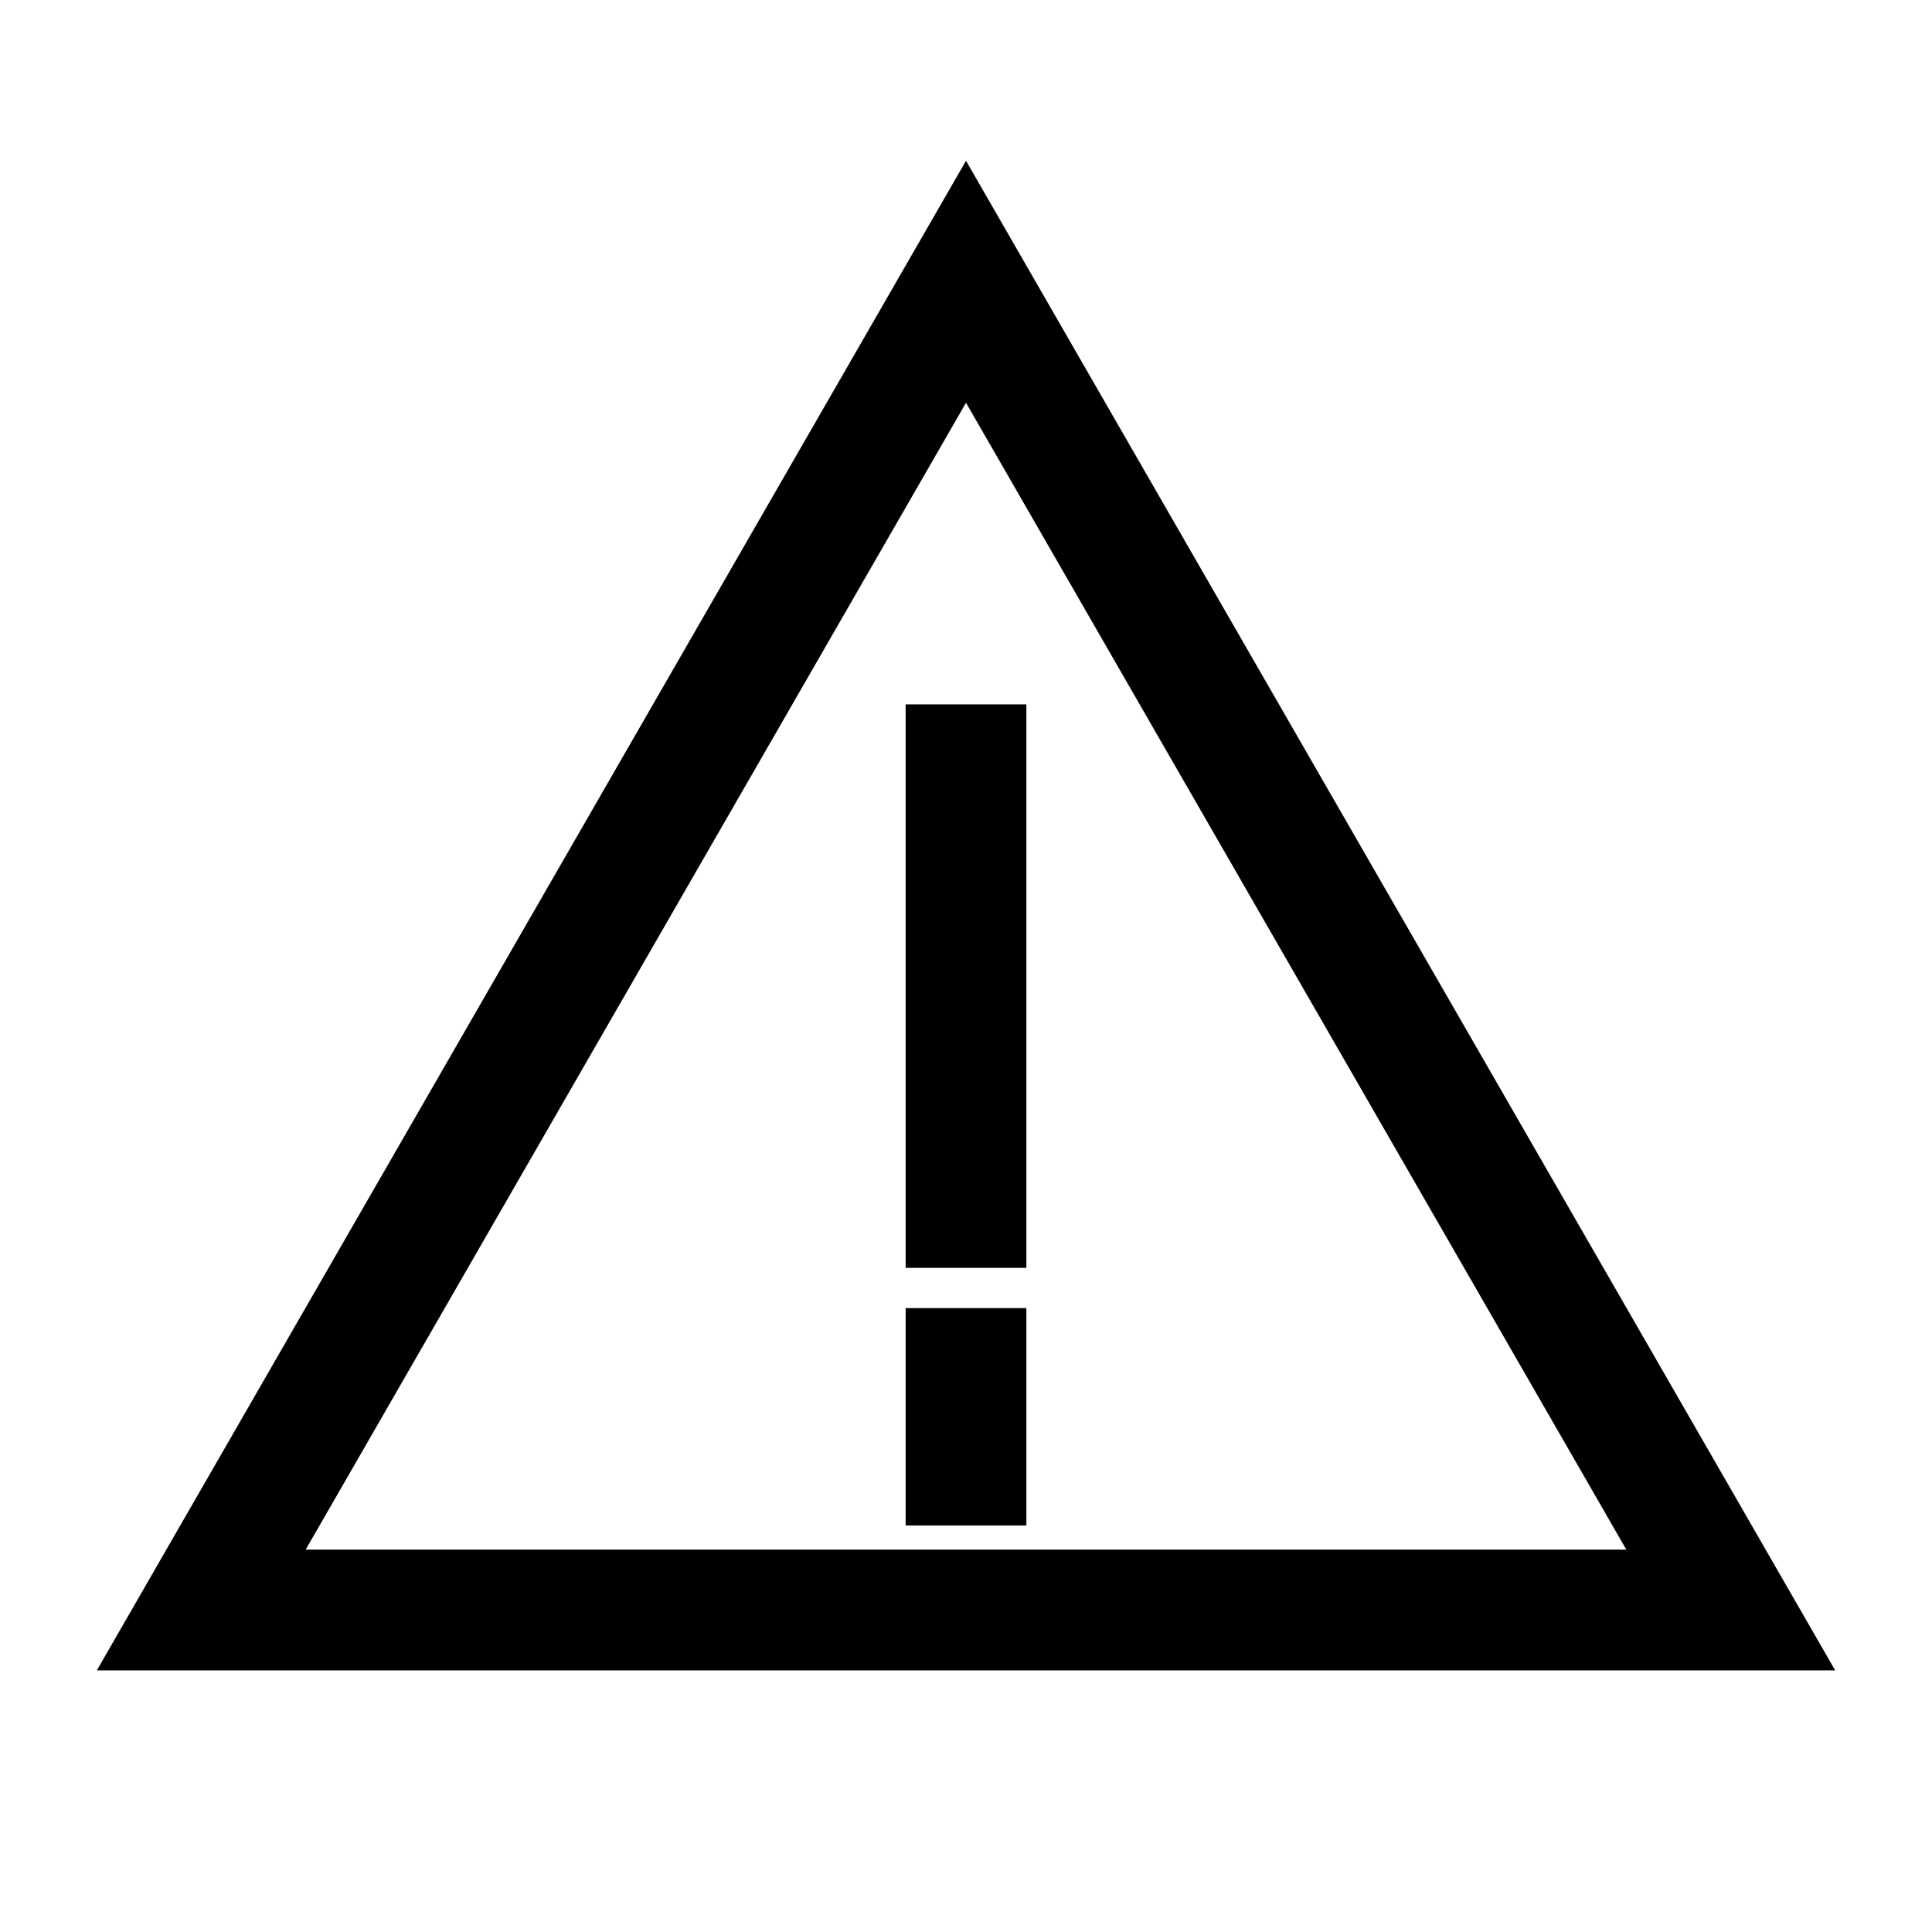
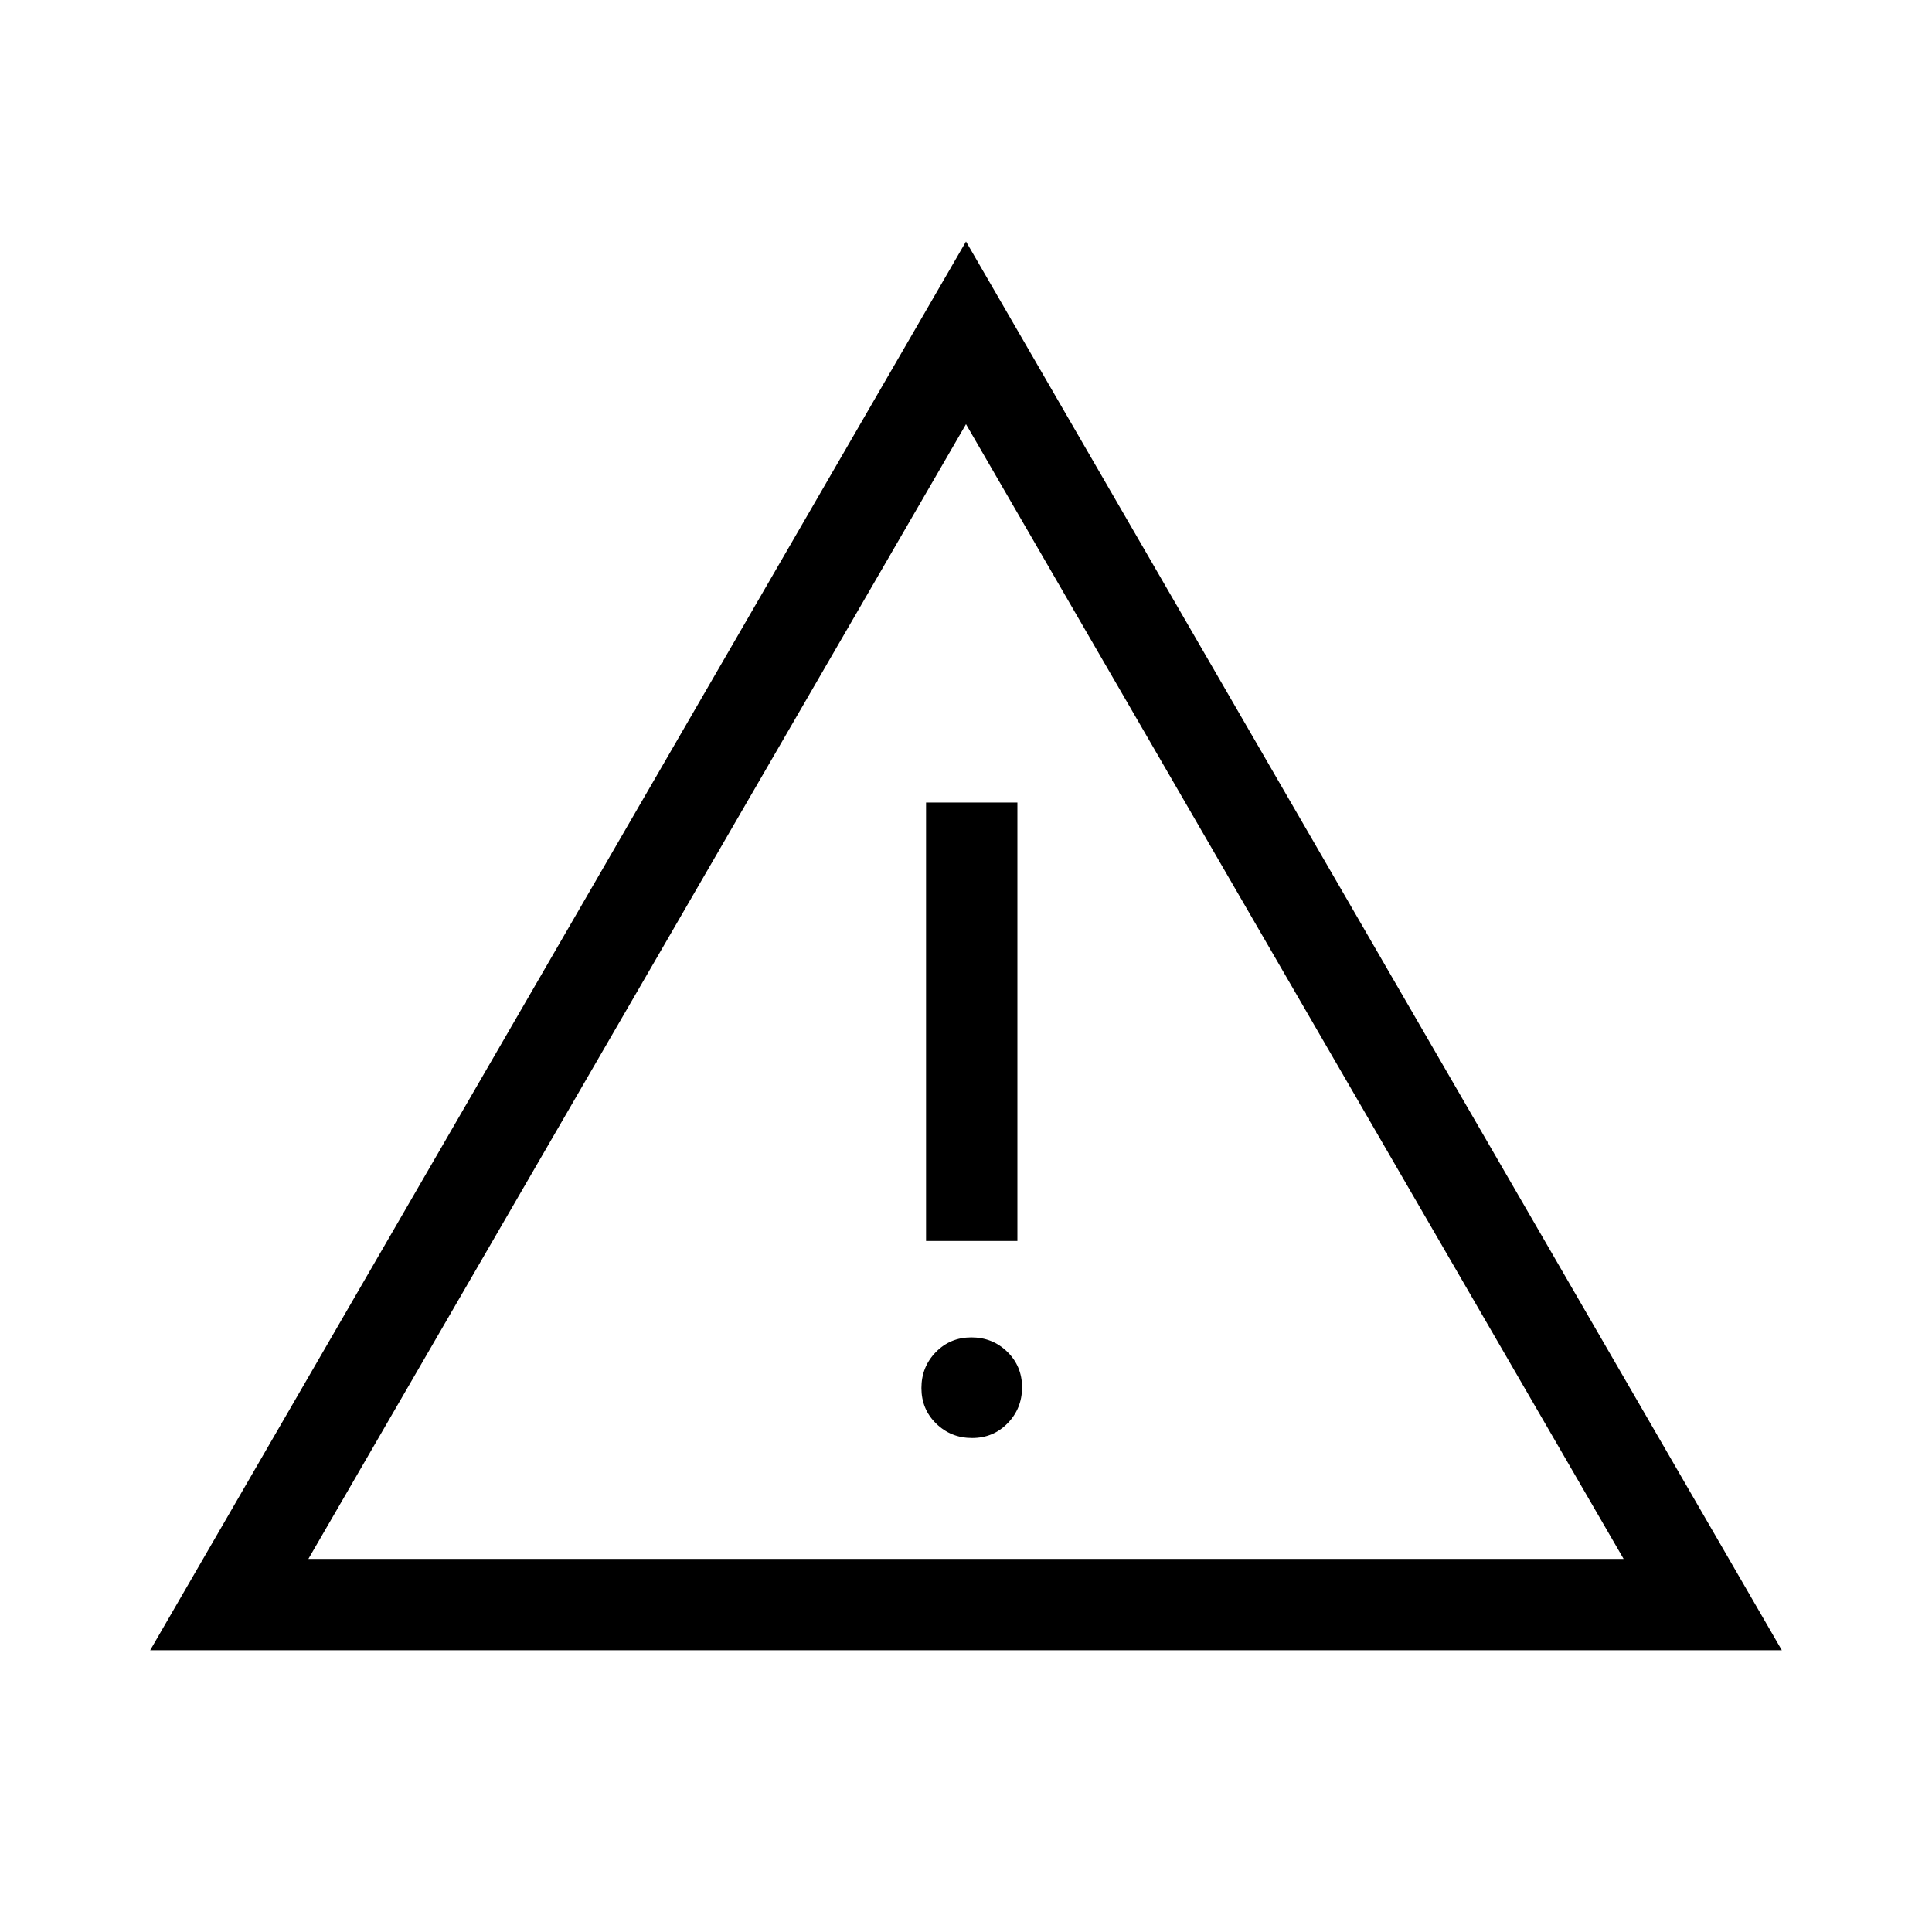
- <svg xmlns="http://www.w3.org/2000/svg" viewBox="0 0 24 24" width="24" height="24" fill="none" stroke="currentColor" stroke-width="1.5" stroke-linecap="square" stroke-linejoin="miter">
-   <path d="M12 3.5 21.5 20h-19z" />
-   <path d="M12 9.5v5.5M12 17v1.2" />
+ <svg xmlns="http://www.w3.org/2000/svg" width="48" height="48" viewBox="0 -960 960 960">
+   <path d="M74.62-140 480-840l405.38 700H74.62Zm78.61-45.39h653.54L480-749.23 153.23-185.39Zm347.46-67.41q7.16-7.33 7.16-17.84t-7.34-17.67q-7.34-7.15-17.85-7.15-10.51 0-17.66 7.33-7.15 7.34-7.15 17.85 0 10.51 7.33 17.66 7.34 7.16 17.85 7.16 10.51 0 17.66-7.34Zm-40.54-90.58h45.39v-217.85h-45.39v217.85ZM480-467.31Z" />
</svg>
